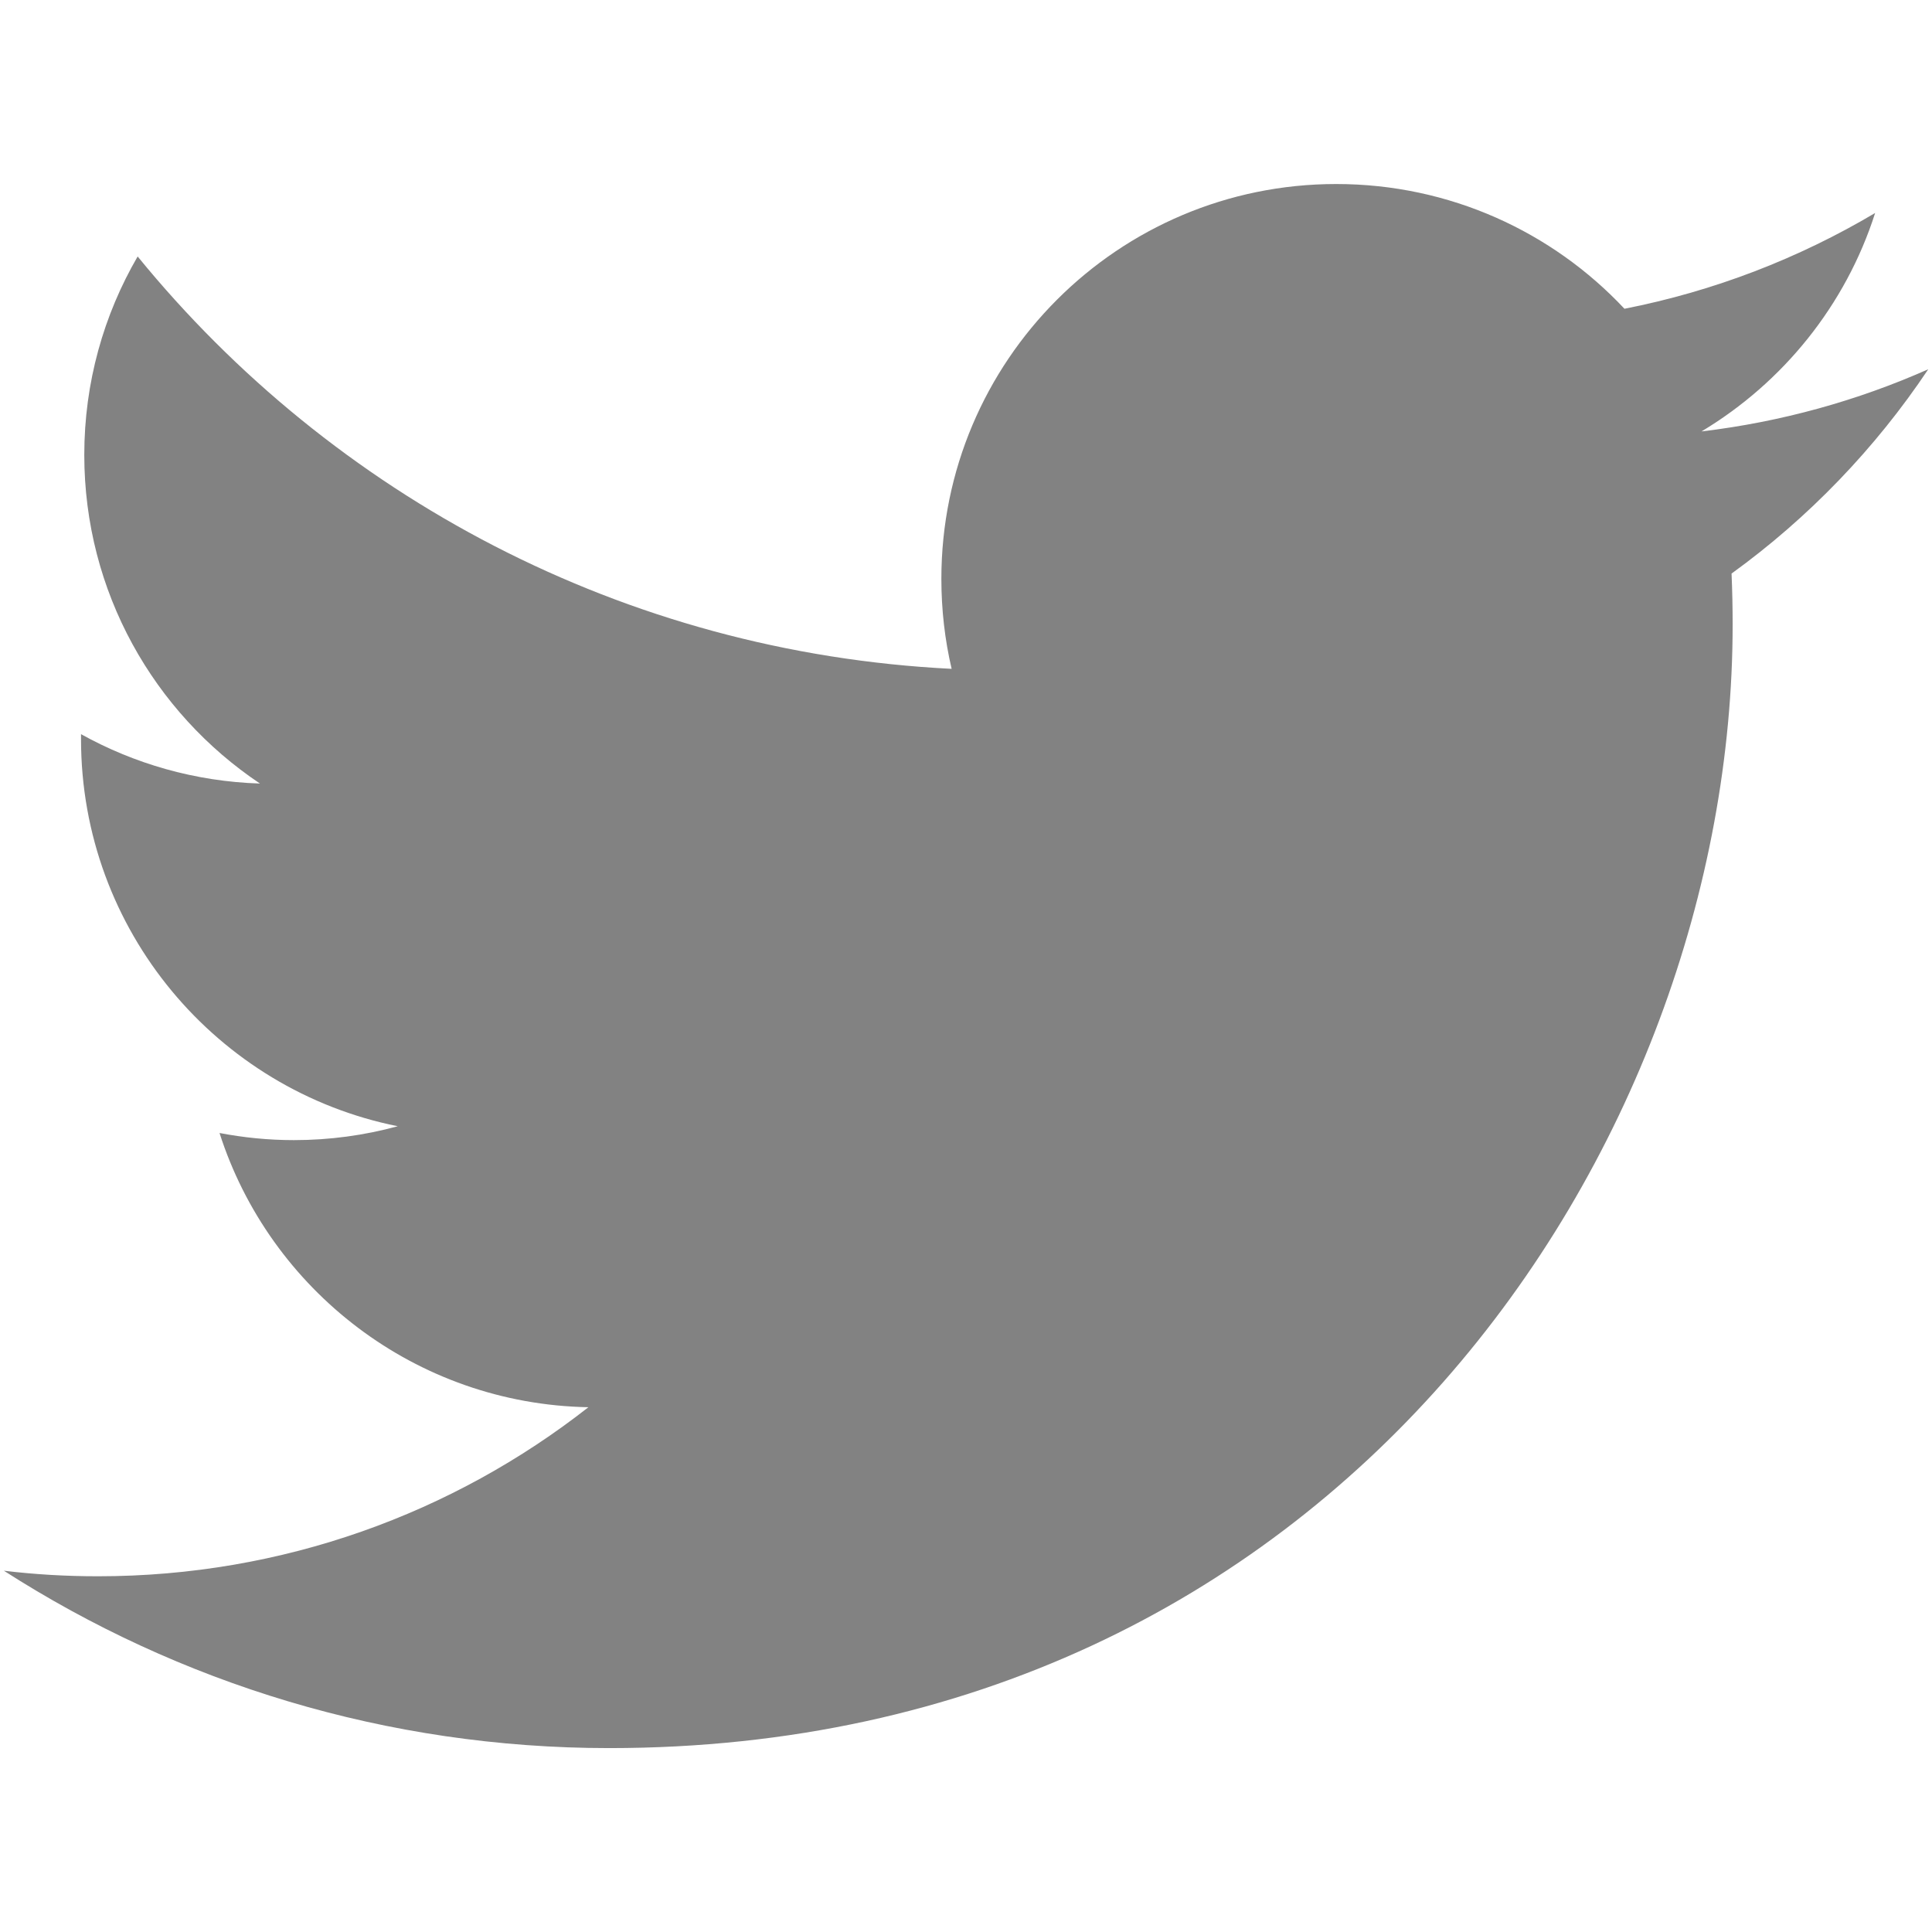
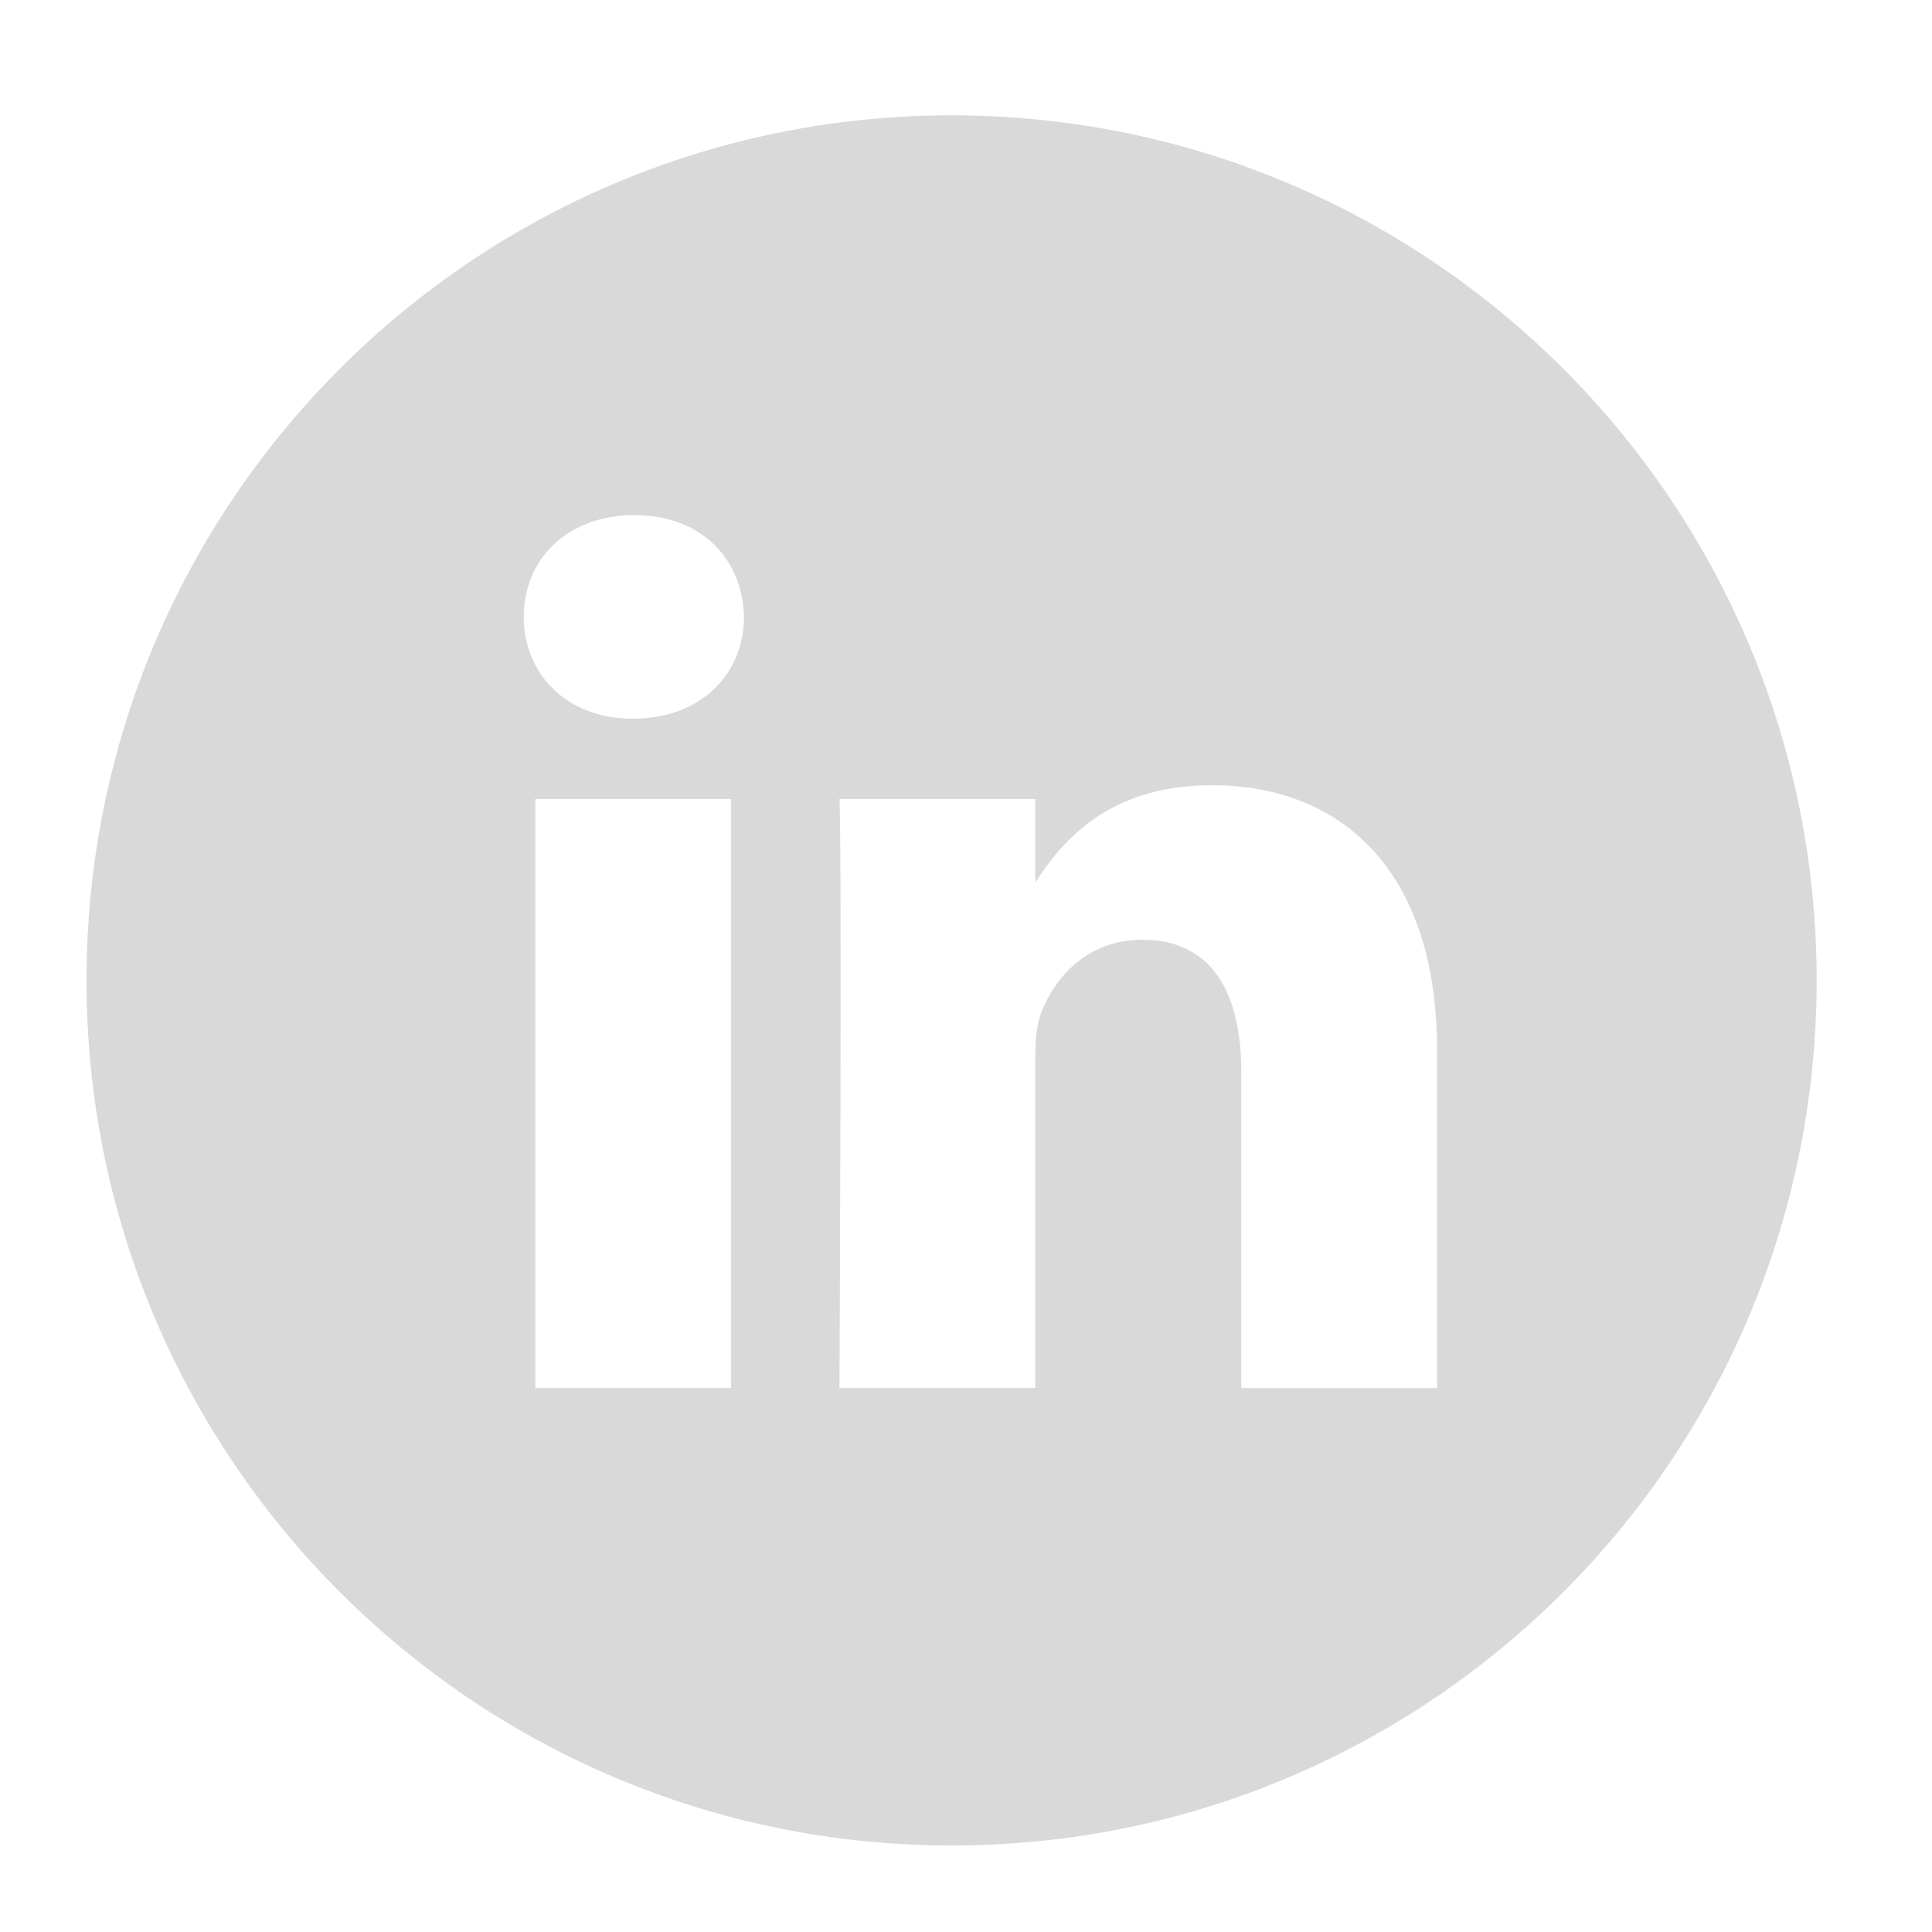
- <svg viewBox="0 0 16 16" width="16px" height="16px">
-   <path fill="#828282" d="M15.969,3.058c-0.586,0.26-1.217,0.436-1.878,0.515c0.675-0.405,1.194-1.045,1.438-1.809c-0.632,0.375-1.332,0.647-2.076,0.793c-0.596-0.636-1.446-1.033-2.387-1.033c-1.806,0-3.27,1.464-3.27,3.27 c0,0.256,0.029,0.506,0.085,0.745C5.163,5.404,2.753,4.102,1.14,2.124C0.859,2.607,0.698,3.168,0.698,3.767 c0,1.134,0.577,2.135,1.455,2.722C1.616,6.472,1.112,6.325,0.671,6.08c0,0.014,0,0.027,0,0.041c0,1.584,1.127,2.906,2.623,3.206 C3.02,9.402,2.731,9.442,2.433,9.442c-0.211,0-0.416-0.021-0.615-0.059c0.416,1.299,1.624,2.245,3.055,2.271 c-1.119,0.877-2.529,1.4-4.061,1.4c-0.264,0-0.524-0.015-0.78-0.046c1.447,0.928,3.166,1.469,5.013,1.469 c6.015,0,9.304-4.983,9.304-9.304c0-0.142-0.003-0.283-0.009-0.423C14.976,4.29,15.531,3.714,15.969,3.058z" />
+ <svg xmlns="http://www.w3.org/2000/svg" height="20px" id="Layer_1" style="enable-background:new 0 0 67 67;" version="1.1" viewBox="0 0 67 67" width="20px" xml:space="preserve">
+   <path d="M49.837,48.137V36.425c0-6.275-3.35-9.195-7.816-9.195  c-3.604,0-5.219,1.983-6.119,3.374V27.71h-6.79c0.09,1.917,0,20.427,0,20.427h6.79V36.729c0-0.609,0.044-1.219,0.224-1.655  c0.49-1.22,1.607-2.483,3.482-2.483c2.458,0,3.44,1.873,3.44,4.618v10.929H49.837z M21.959,24.922c2.367,0,3.842-1.57,3.842-3.531  c-0.044-2.003-1.475-3.528-3.797-3.528s-3.841,1.524-3.841,3.528c0,1.961,1.474,3.531,3.753,3.531H21.959z M33,64  C16.432,64,3,50.568,3,34C3,17.431,16.432,4,33,4s30,13.431,30,30C63,50.568,49.568,64,33,64z M25.354,48.137V27.71h-6.789v20.427  H25.354z" style="fill-rule:evenodd;clip-rule:evenodd;fill:#D8D9D8;" />
</svg>
